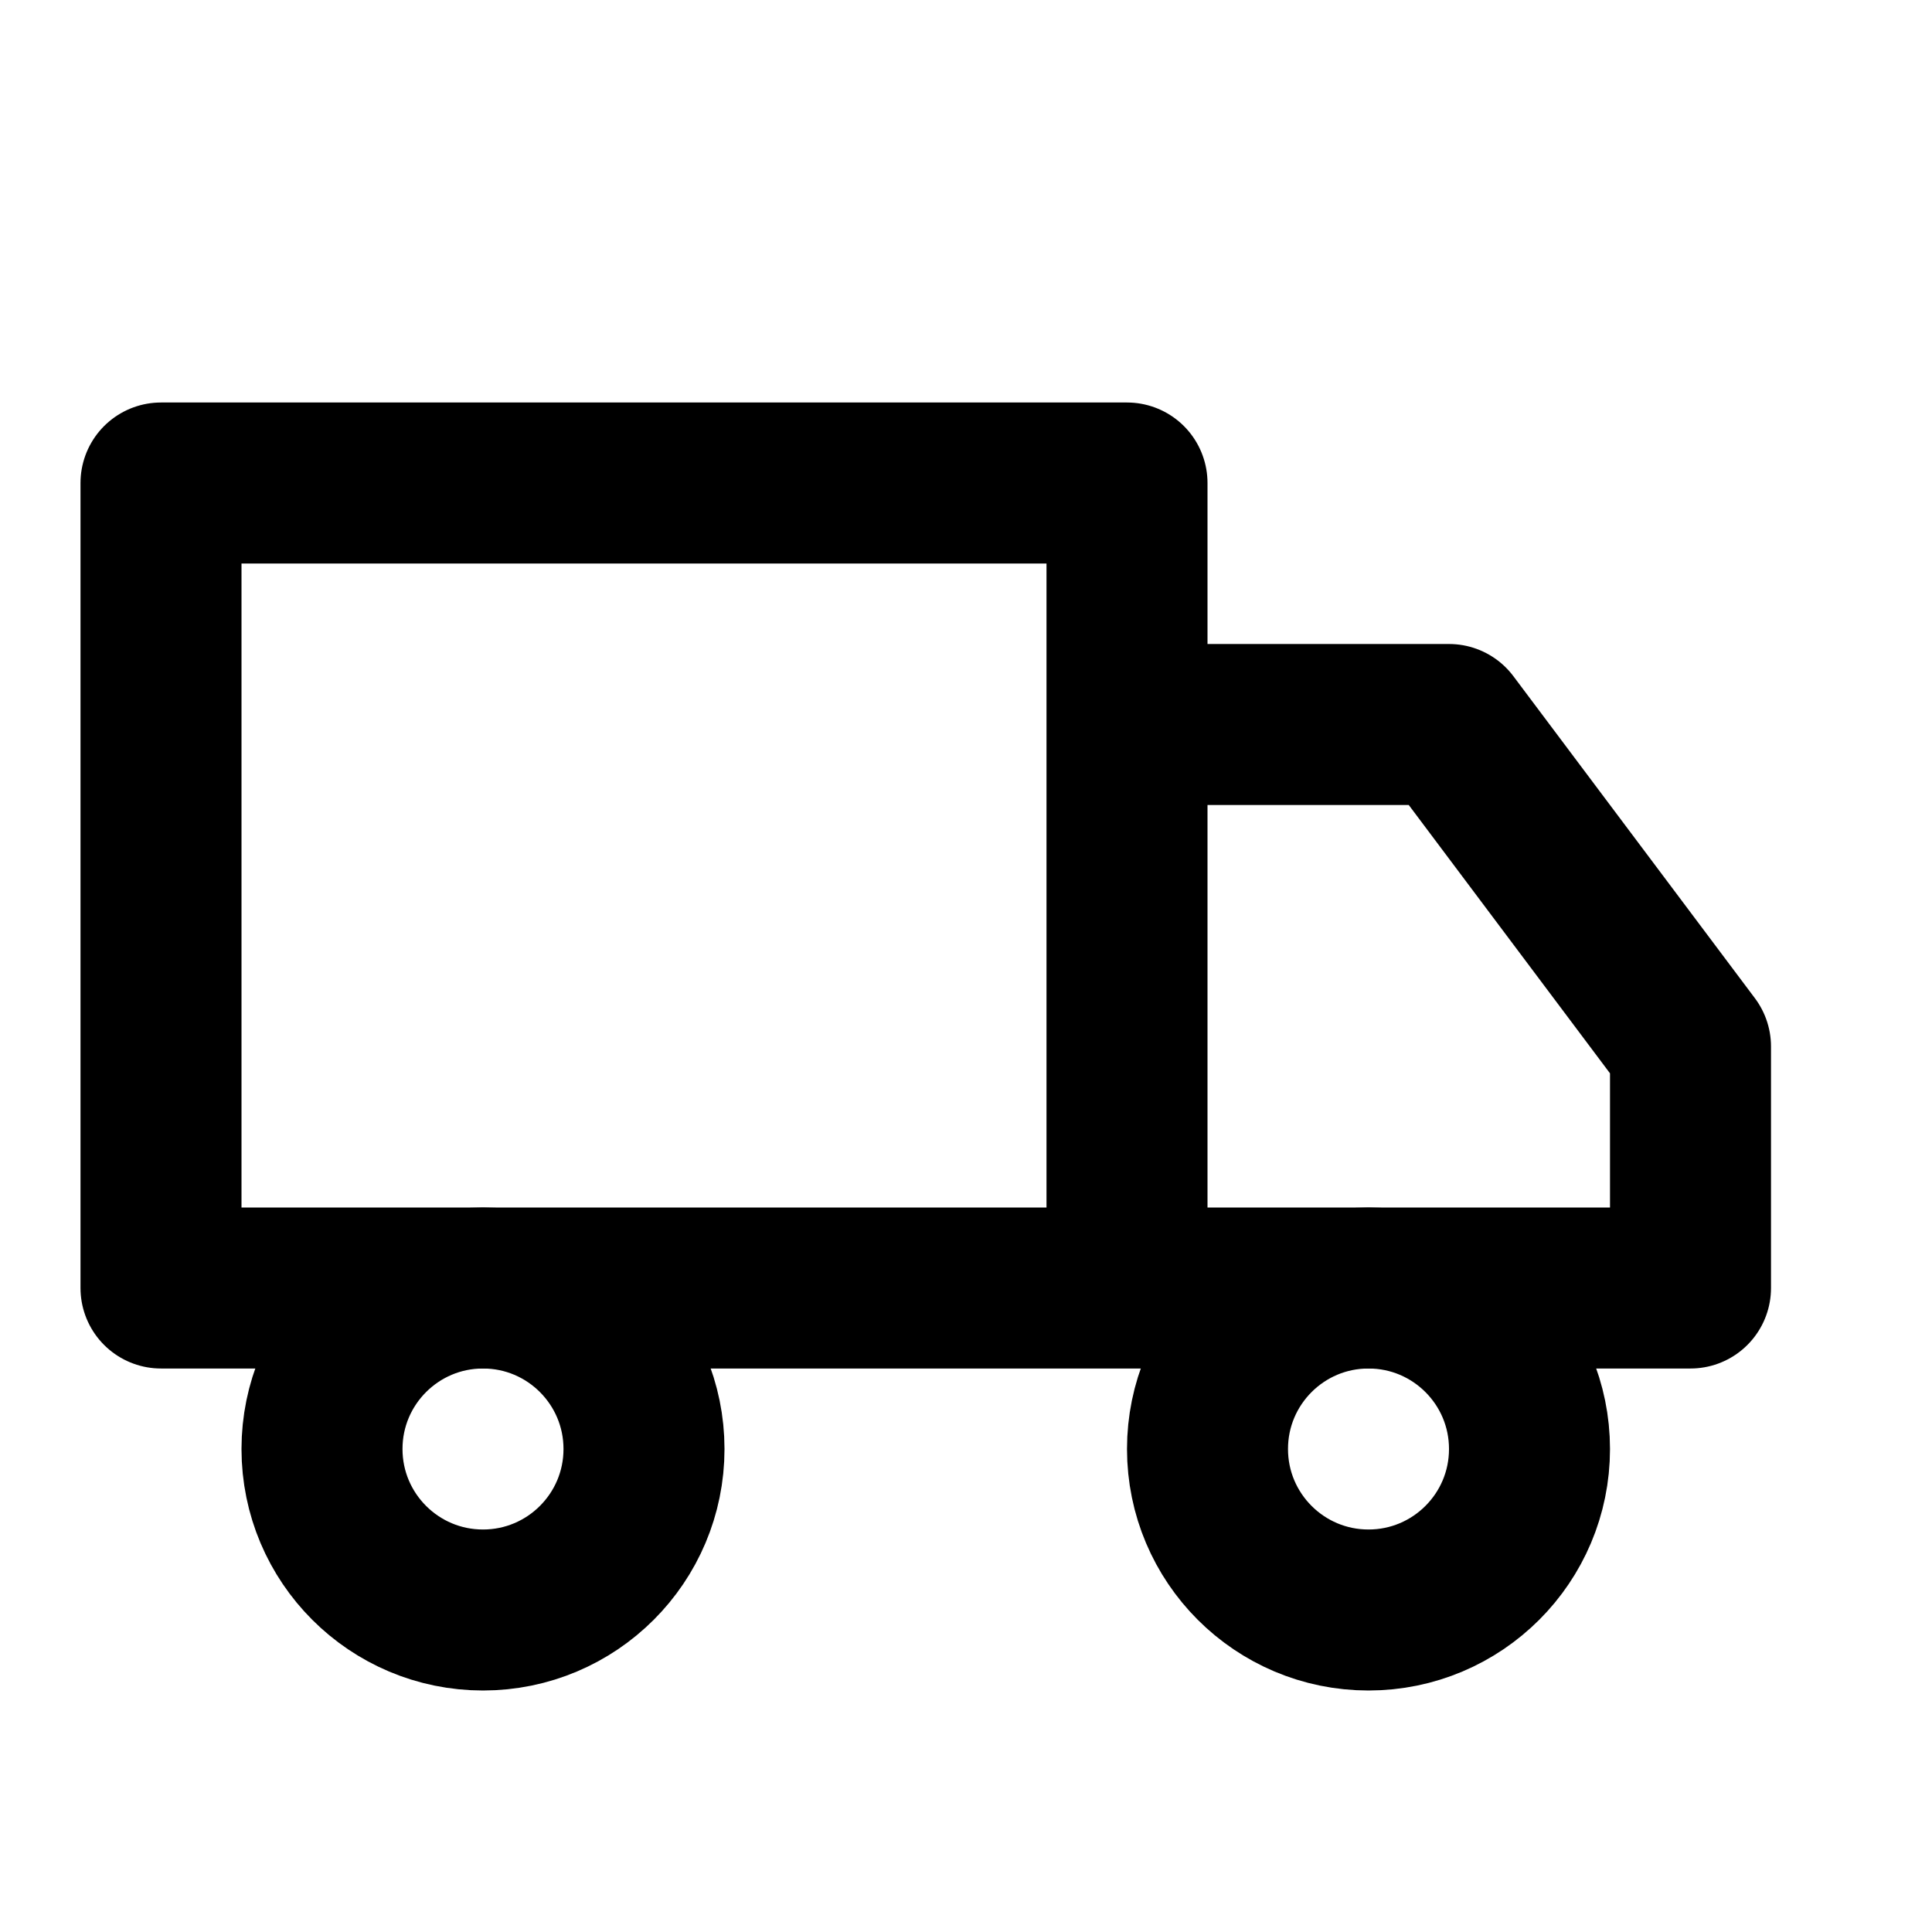
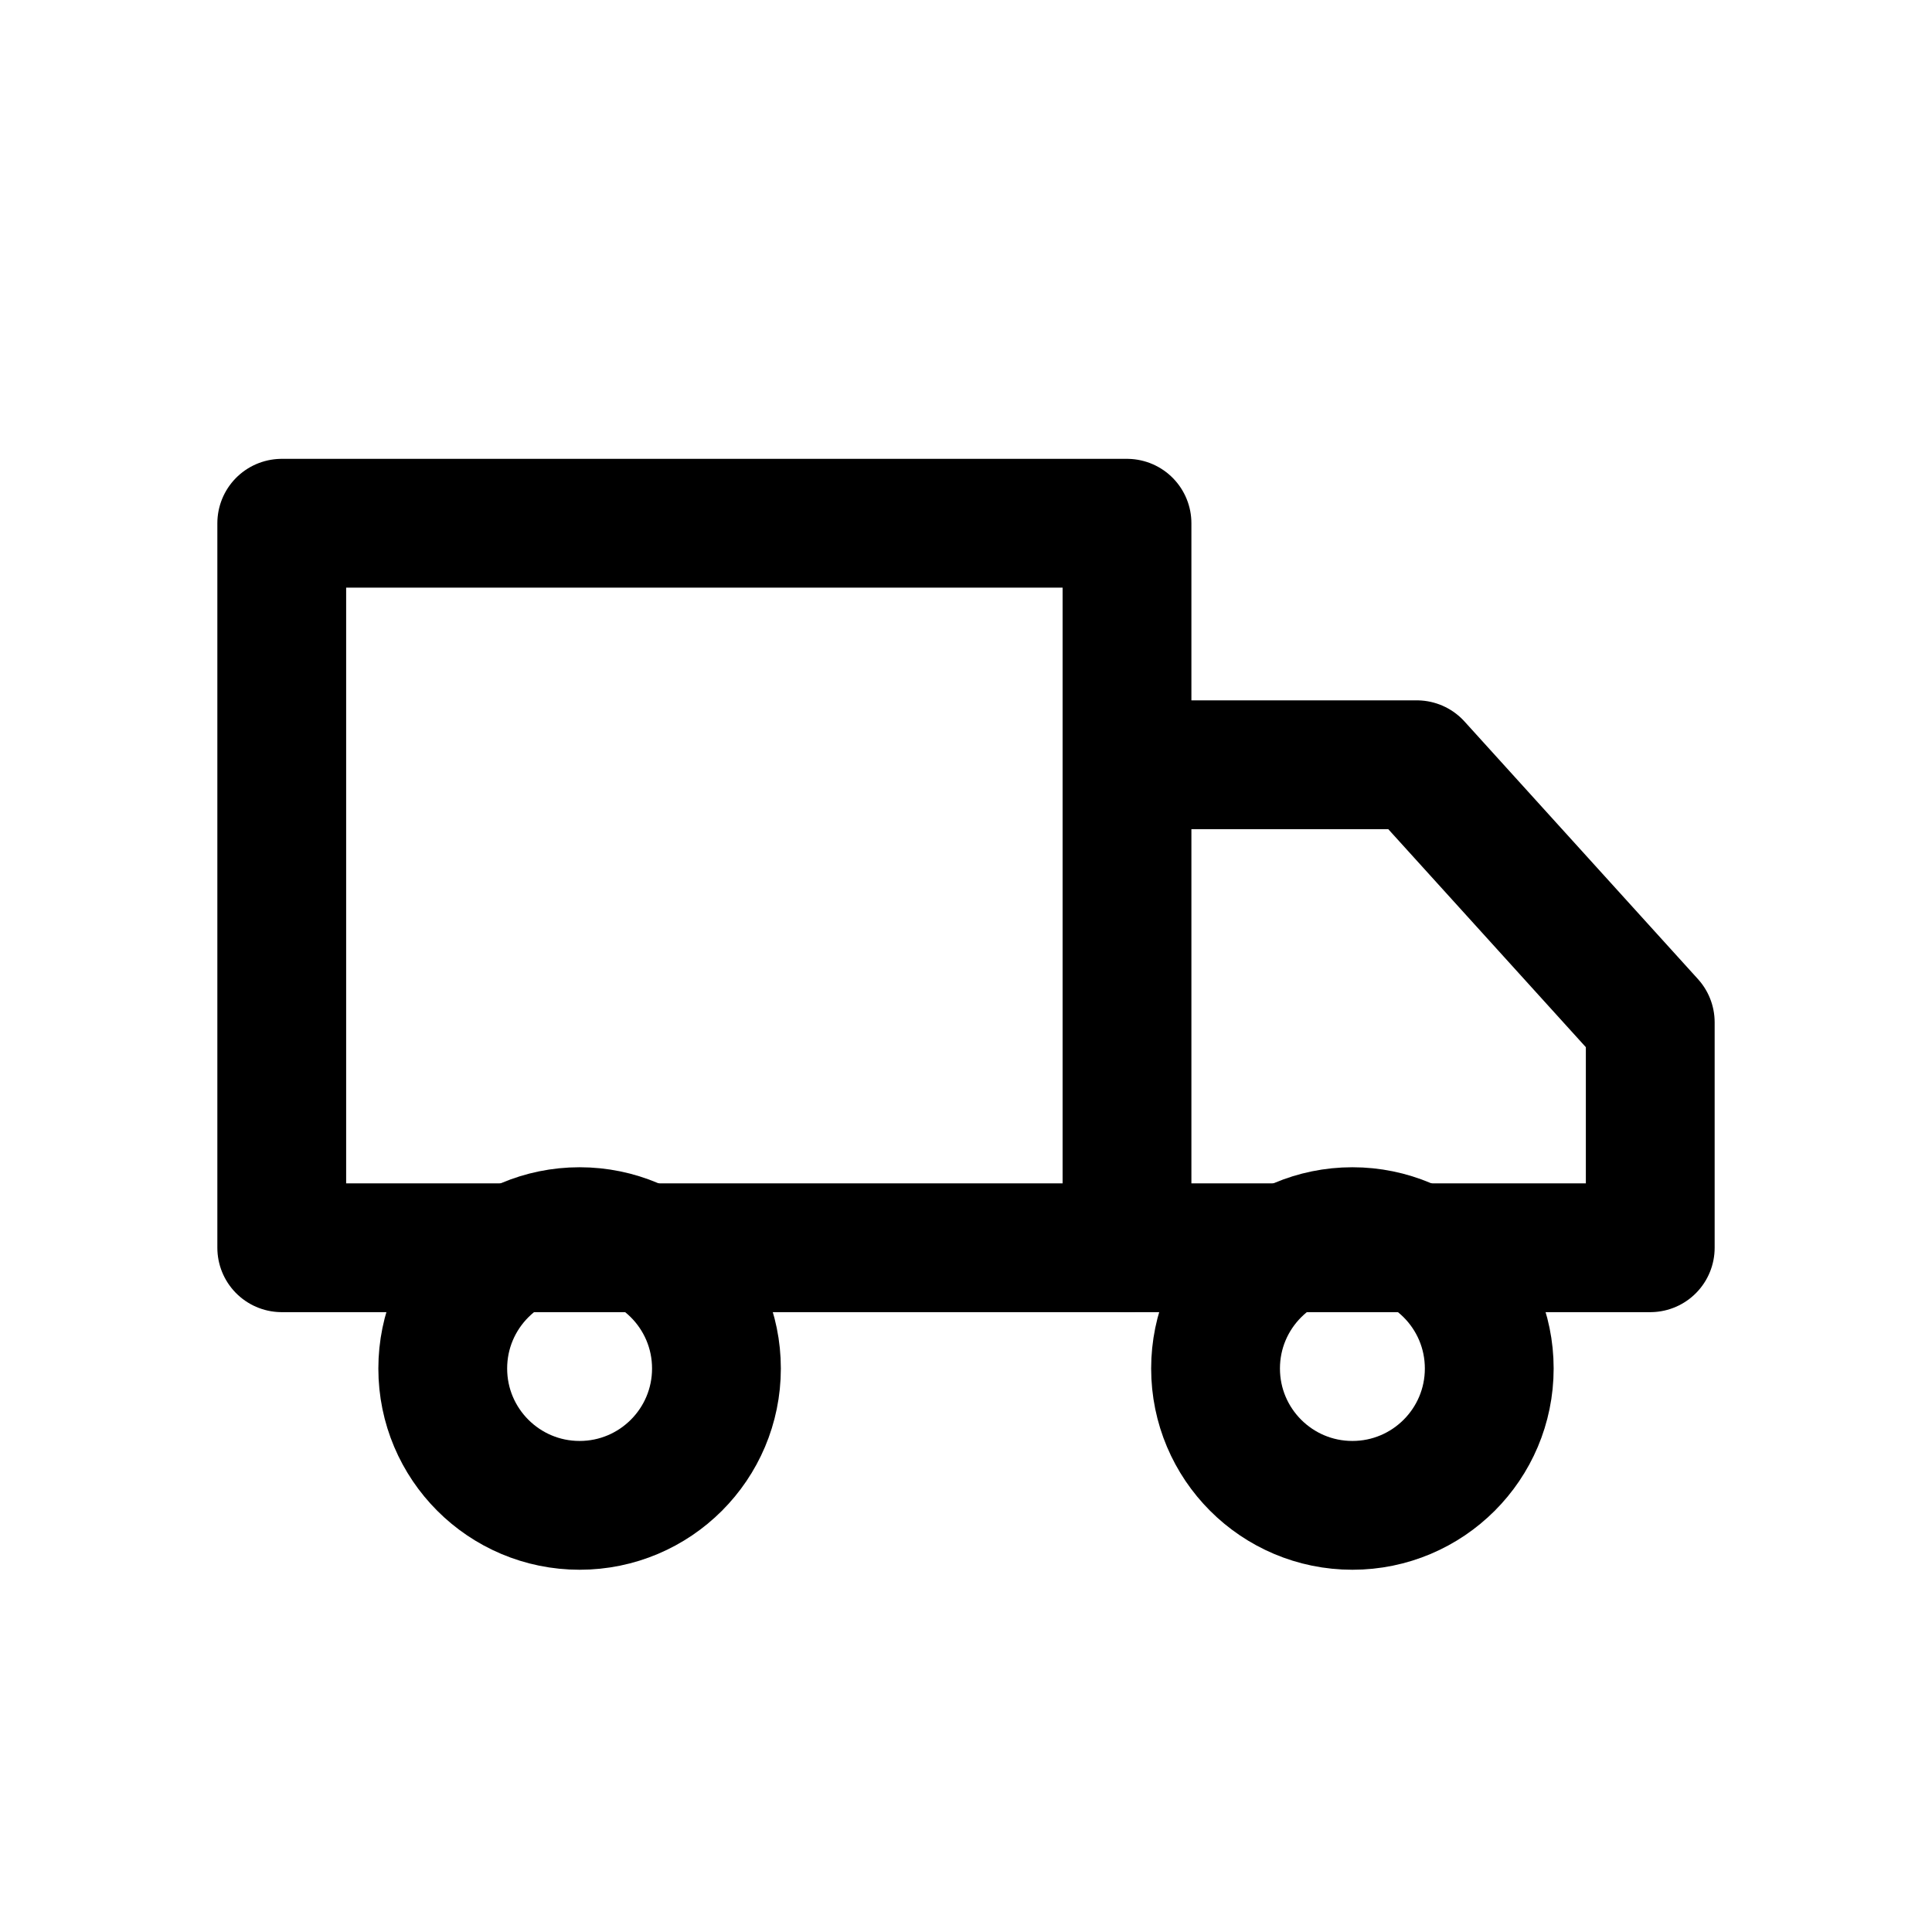
- <svg xmlns="http://www.w3.org/2000/svg" viewBox="0 0 24 24" width="24" height="24" fill="none" stroke="currentColor" stroke-width="2" stroke-linecap="round" stroke-linejoin="round">
-   <path d="M2 6h12v10H2zM14 9h4l3 4v3h-7" />
-   <circle cx="6" cy="18" r="2" />
-   <circle cx="17" cy="18" r="2" />
+ <svg xmlns="http://www.w3.org/2000/svg" viewBox="0 0 24 24" width="24" height="24" fill="none" stroke="currentColor" stroke-width="1.6" stroke-linecap="round" stroke-linejoin="round">
+   <path d="M3.5 6.5h10.5v9H3.5z" />
+   <path d="M14 9.5h3.6l2.9 3.2v2.8H14" />
+   <circle cx="7.2" cy="17" r="1.7" />
+   <circle cx="16.8" cy="17" r="1.7" />
</svg>
